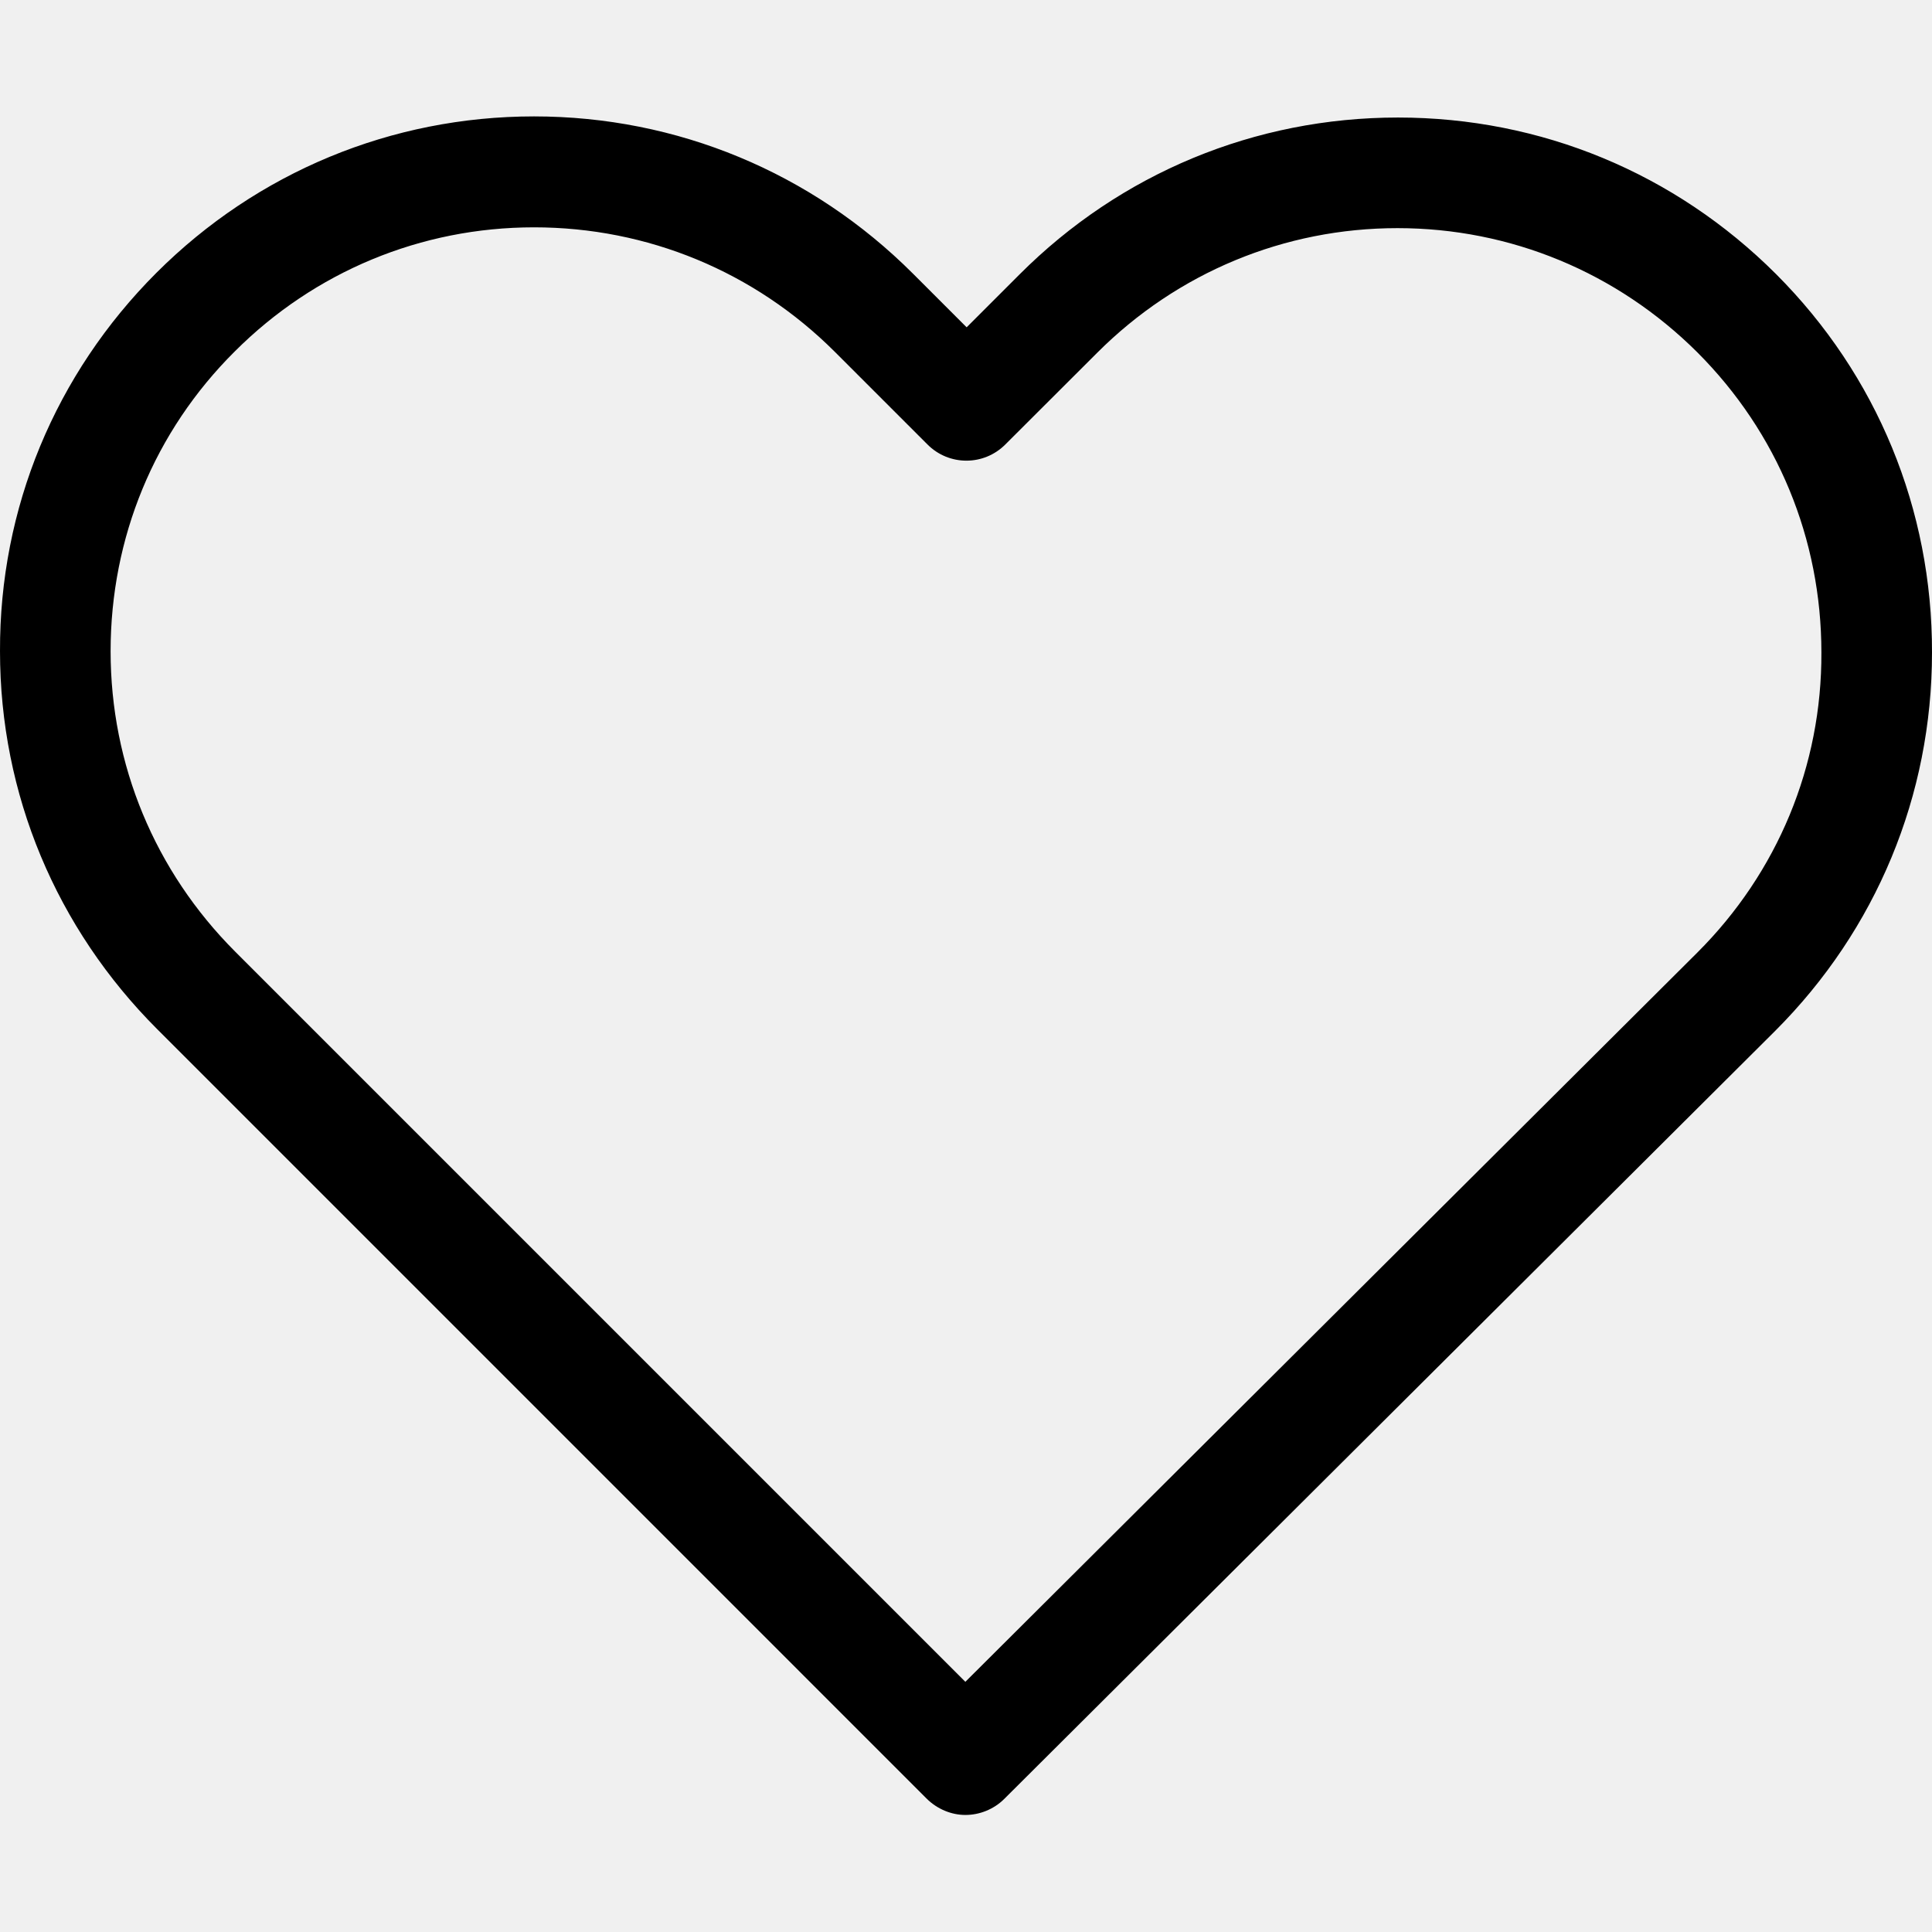
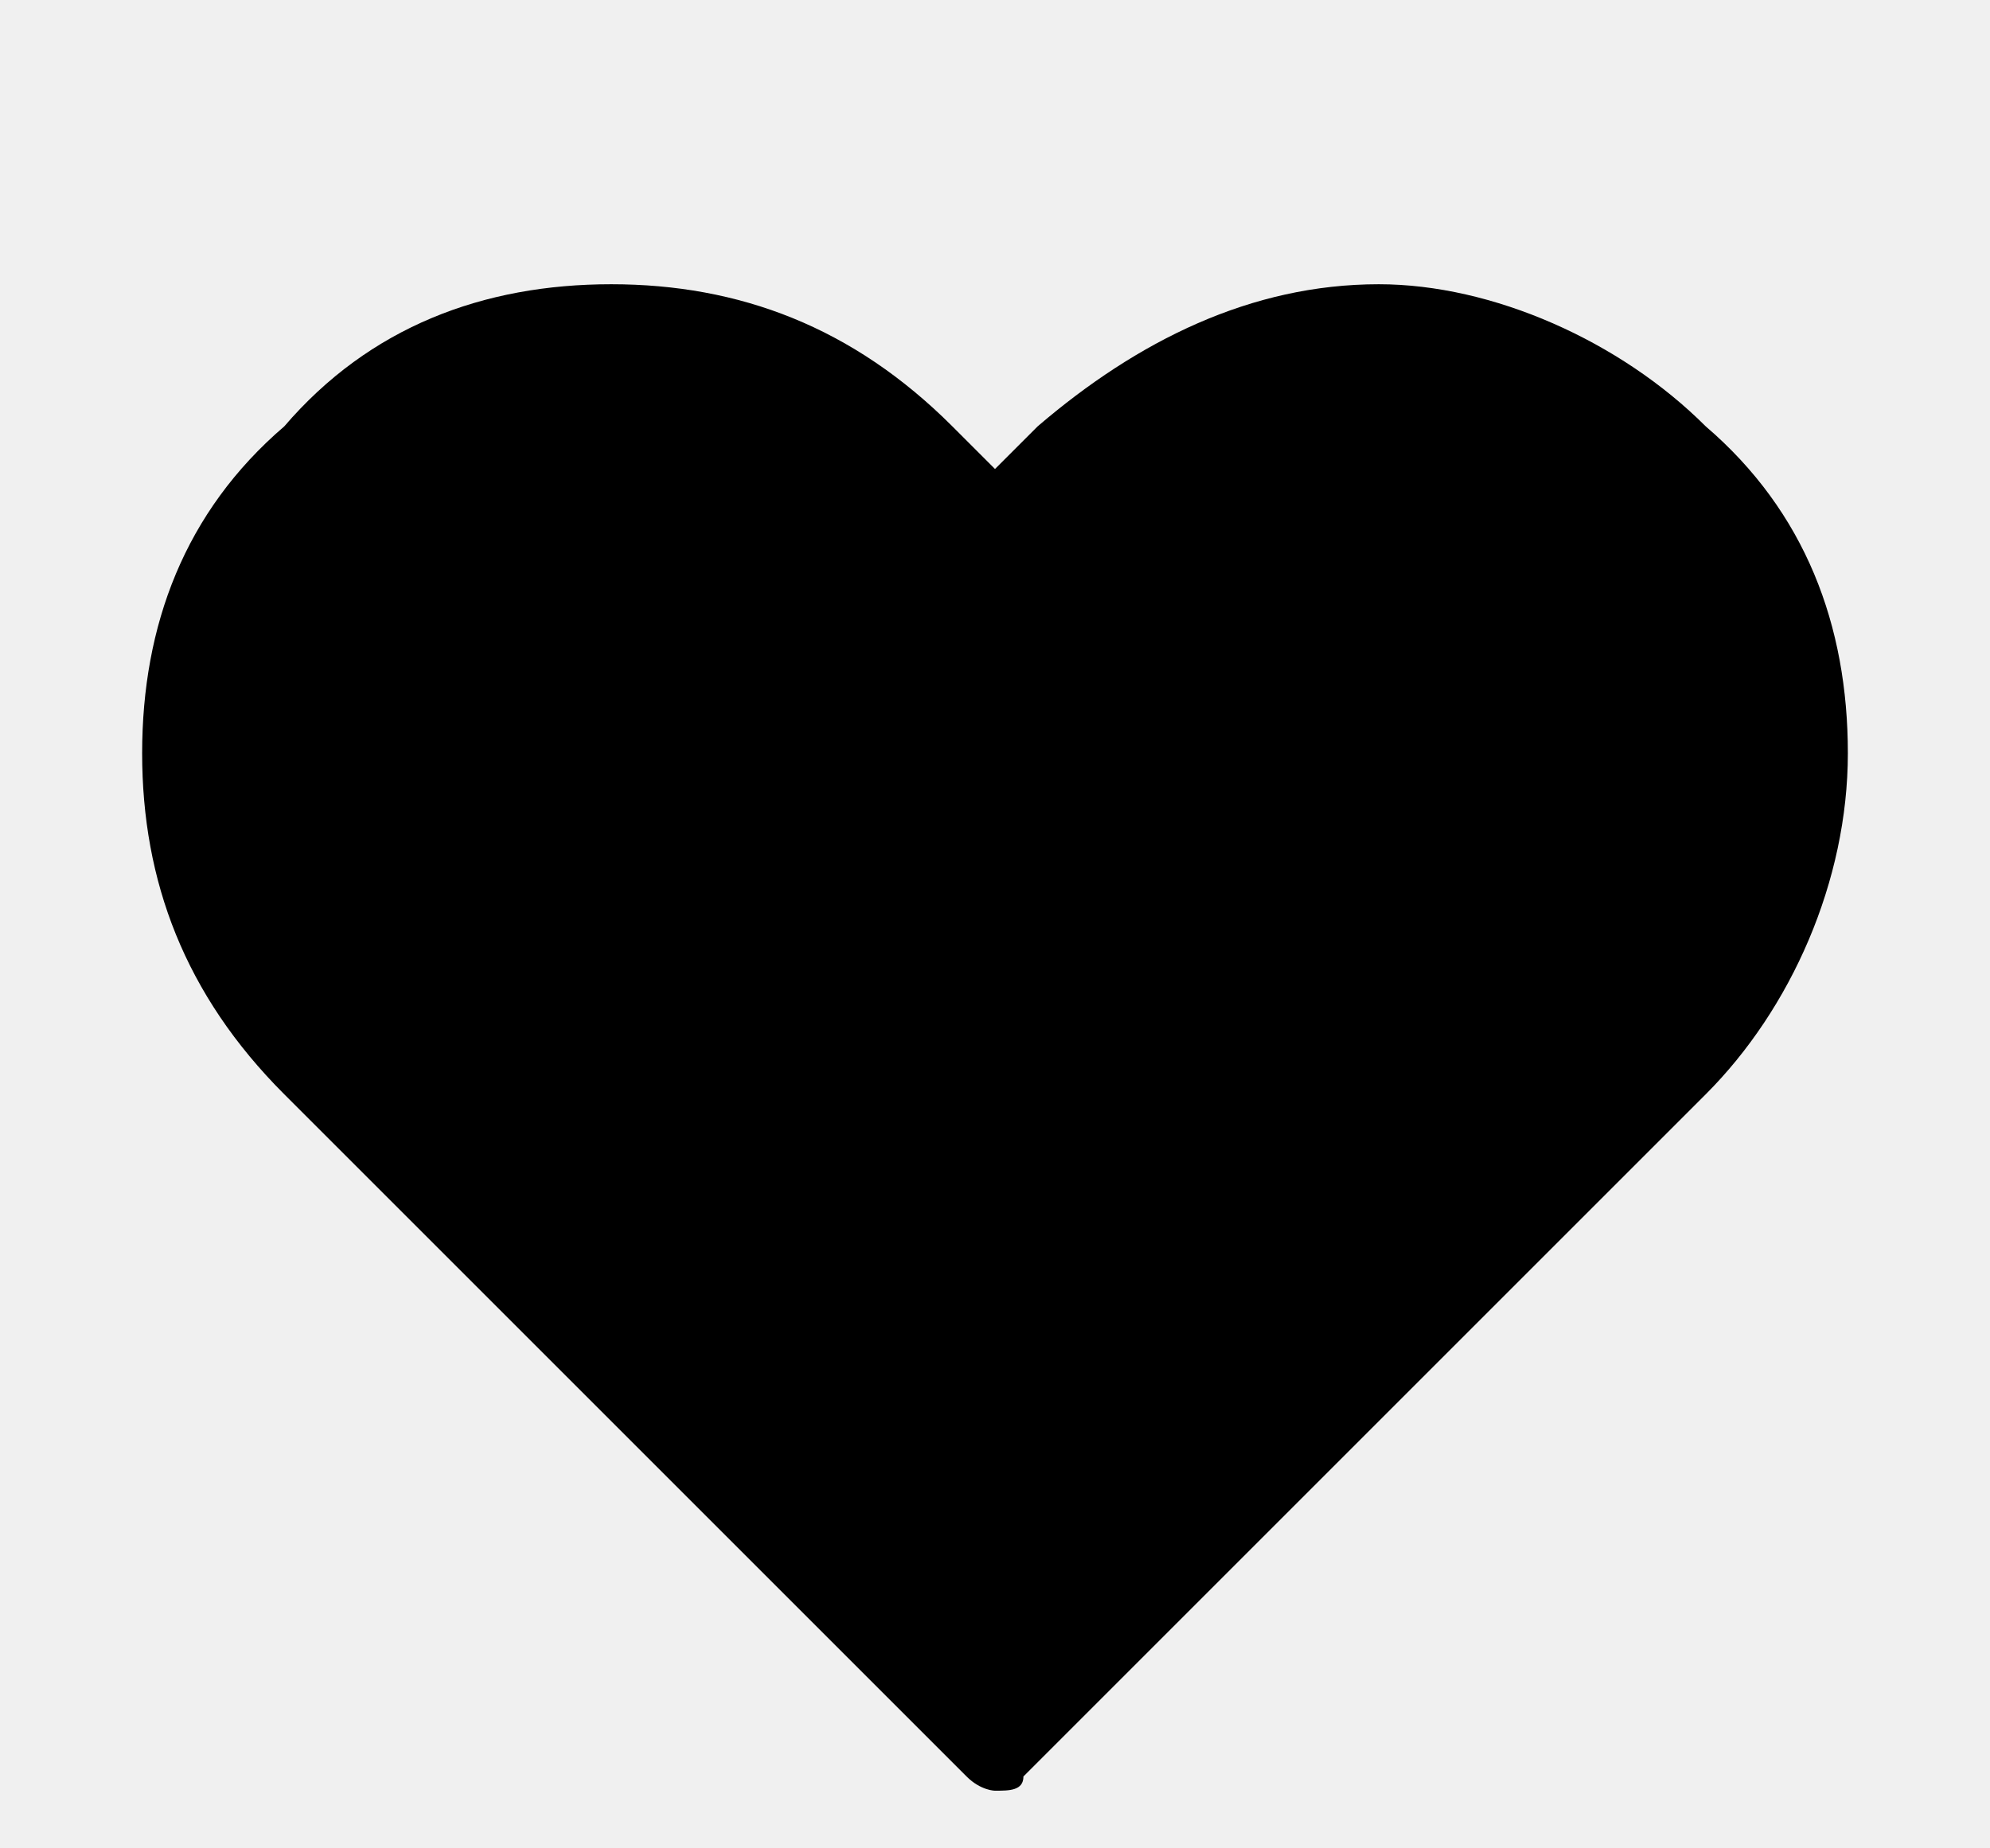
- <svg xmlns="http://www.w3.org/2000/svg" id="icon" width="12" height="12" viewBox="0 0 12 12" fill="none">
-   <g clip-path="url(#clip0)">
-     <path d="M11.031 1.702C10.402 1.074 9.57 0.73 8.683 0.73C7.795 0.73 6.96 1.076 6.332 1.705L6.004 2.033L5.671 1.7C5.042 1.071 4.205 0.723 3.317 0.723C2.432 0.723 1.598 1.069 0.972 1.694C0.343 2.323 -0.003 3.157 1.39301e-05 4.045C1.39301e-05 4.933 0.349 5.765 0.977 6.393L5.755 11.171C5.821 11.237 5.91 11.273 5.996 11.273C6.083 11.273 6.172 11.239 6.238 11.173L11.026 6.403C11.654 5.775 12 4.941 12 4.053C12.002 3.165 11.659 2.33 11.031 1.702ZM10.542 5.917L5.996 10.446L1.46 5.91C0.962 5.411 0.687 4.75 0.687 4.045C0.687 3.34 0.959 2.679 1.458 2.183C1.954 1.687 2.615 1.412 3.317 1.412C4.022 1.412 4.686 1.687 5.185 2.185L5.76 2.76C5.894 2.895 6.111 2.895 6.245 2.76L6.815 2.191C7.314 1.692 7.978 1.417 8.68 1.417C9.382 1.417 10.044 1.692 10.542 2.188C11.041 2.687 11.313 3.348 11.313 4.053C11.316 4.757 11.041 5.419 10.542 5.917Z" fill="black" />
-   </g>
-   <defs>
-     <clipPath id="clip0">
-       <rect width="12" height="12" fill="white" />
-     </clipPath>
-   </defs>
+ <svg xmlns="http://www.w3.org/2000/svg" version="1.1" id="icon" x="0px" y="0px" viewBox="-1 -2 14 13" xml:space="preserve">
+   <path d="M11,1c-0.6-0.6-1.5-1-2.3-1C7.8,0,7,0.4,6.3,1L6,1.3L5.7,1C5,0.3,4.2,0,3.3,0S1.6,0.3,1,1C0.3,1.6,0,2.4,0,3.3S0.3,5,1,5.7         l4.8,4.8C5.9,10.6,6,10.6,6,10.6c0.1,0,0.2,0,0.2-0.1L11,5.7c0.6-0.6,1-1.5,1-2.4S11.7,1.6,11,1z" />
</svg>
